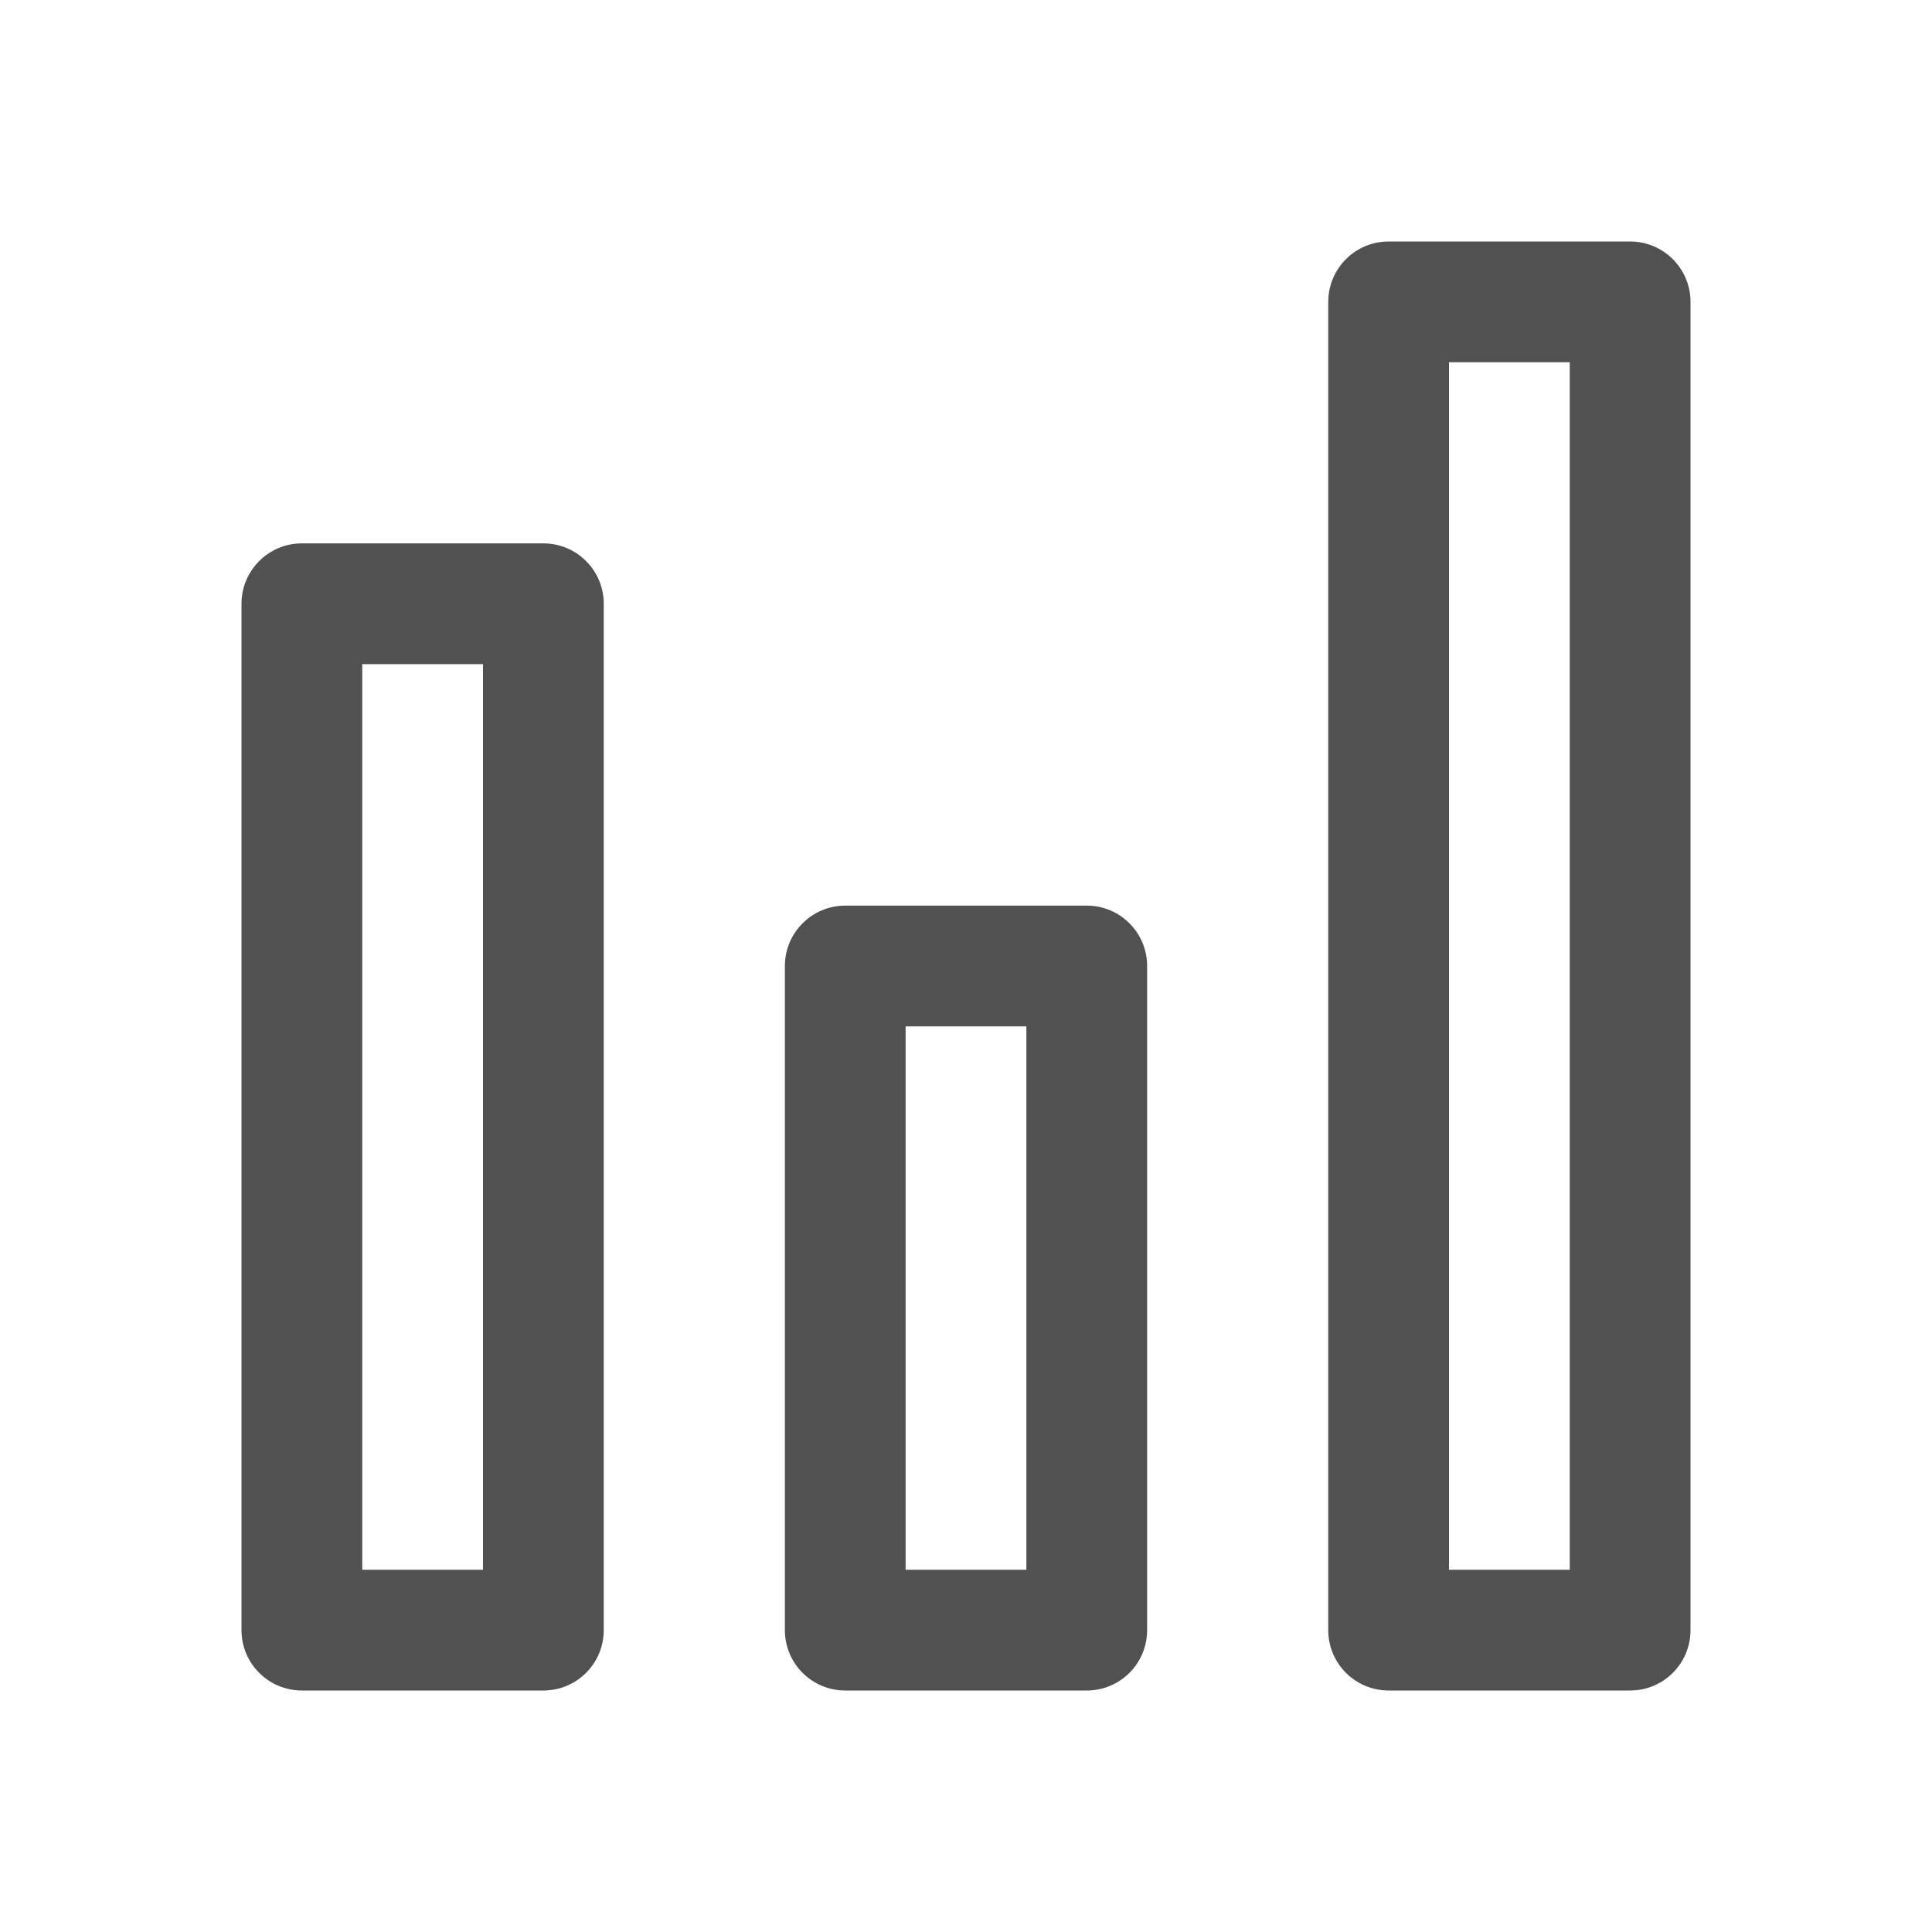
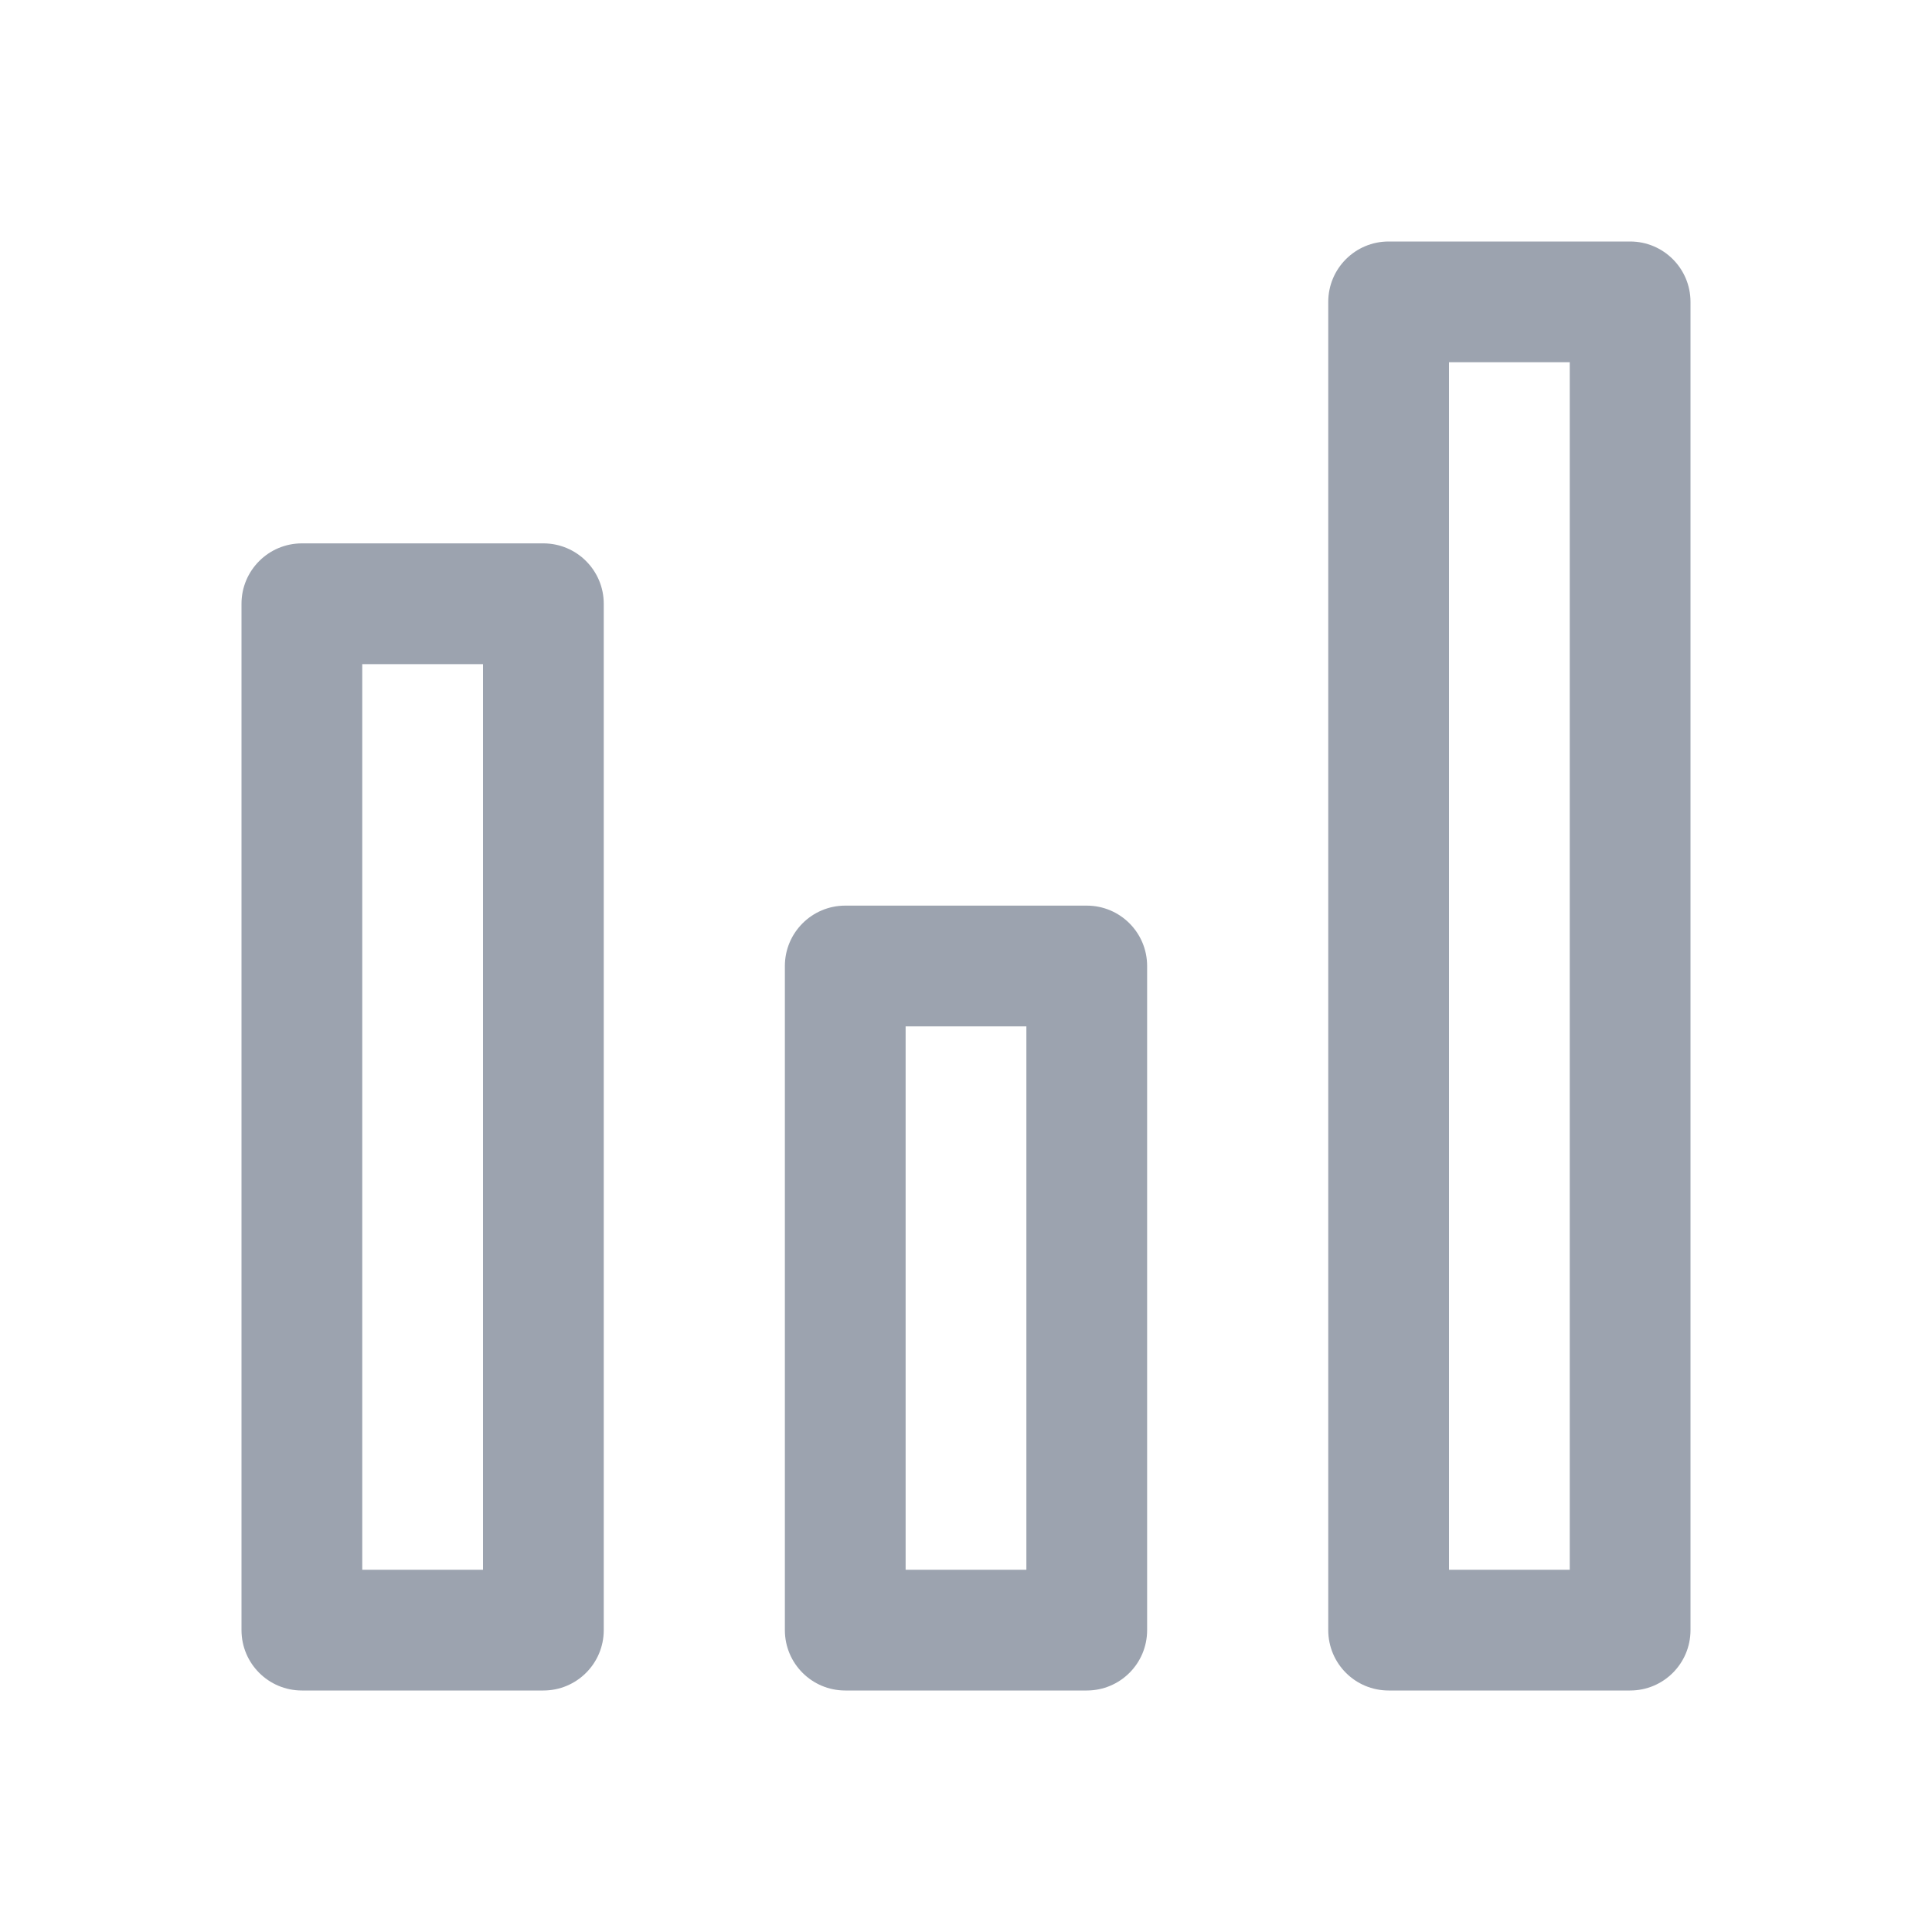
<svg xmlns="http://www.w3.org/2000/svg" t="1768713850638" class="icon" viewBox="0 0 1024 1024" version="1.1" p-id="28797" width="200" height="200">
-   <path d="M288 896 160 896c-17.664 0-32-14.304-32-32L128 320c0-17.664 14.336-32 32-32l128 0c17.664 0 32 14.336 32 32l0 544C320 881.696 305.664 896 288 896zM192 832l64 0L256 352 192 352 192 832z" fill="#515151" p-id="28798" />
-   <path d="M576 896l-128 0c-17.664 0-32-14.304-32-32L416 512c0-17.664 14.336-32 32-32l128 0c17.696 0 32 14.336 32 32l0 352C608 881.696 593.696 896 576 896zM480 832l64 0 0-288-64 0L480 832z" fill="#515151" p-id="28799" />
-   <path d="M864 896l-128 0c-17.696 0-32-14.304-32-32L704 160c0-17.664 14.304-32 32-32l128 0c17.696 0 32 14.336 32 32l0 704C896 881.696 881.696 896 864 896zM768 832l64 0L832 192l-64 0L768 832z" fill="#515151" p-id="28800" />
+   <path d="M288 896 160 896c-17.664 0-32-14.304-32-32L128 320c0-17.664 14.336-32 32-32l128 0c17.664 0 32 14.336 32 32l0 544C320 881.696 305.664 896 288 896zM192 832l64 0L256 352 192 352 192 832z" fill="#9CA3AF" p-id="28798" />
+   <path d="M576 896l-128 0c-17.664 0-32-14.304-32-32L416 512c0-17.664 14.336-32 32-32l128 0c17.696 0 32 14.336 32 32l0 352C608 881.696 593.696 896 576 896zM480 832l64 0 0-288-64 0L480 832z" fill="#9CA3AF" p-id="28799" />
+   <path d="M864 896l-128 0c-17.696 0-32-14.304-32-32L704 160c0-17.664 14.304-32 32-32l128 0c17.696 0 32 14.336 32 32l0 704C896 881.696 881.696 896 864 896zM768 832l64 0L832 192l-64 0L768 832z" fill="#9CA3AF" p-id="28800" />
</svg>
